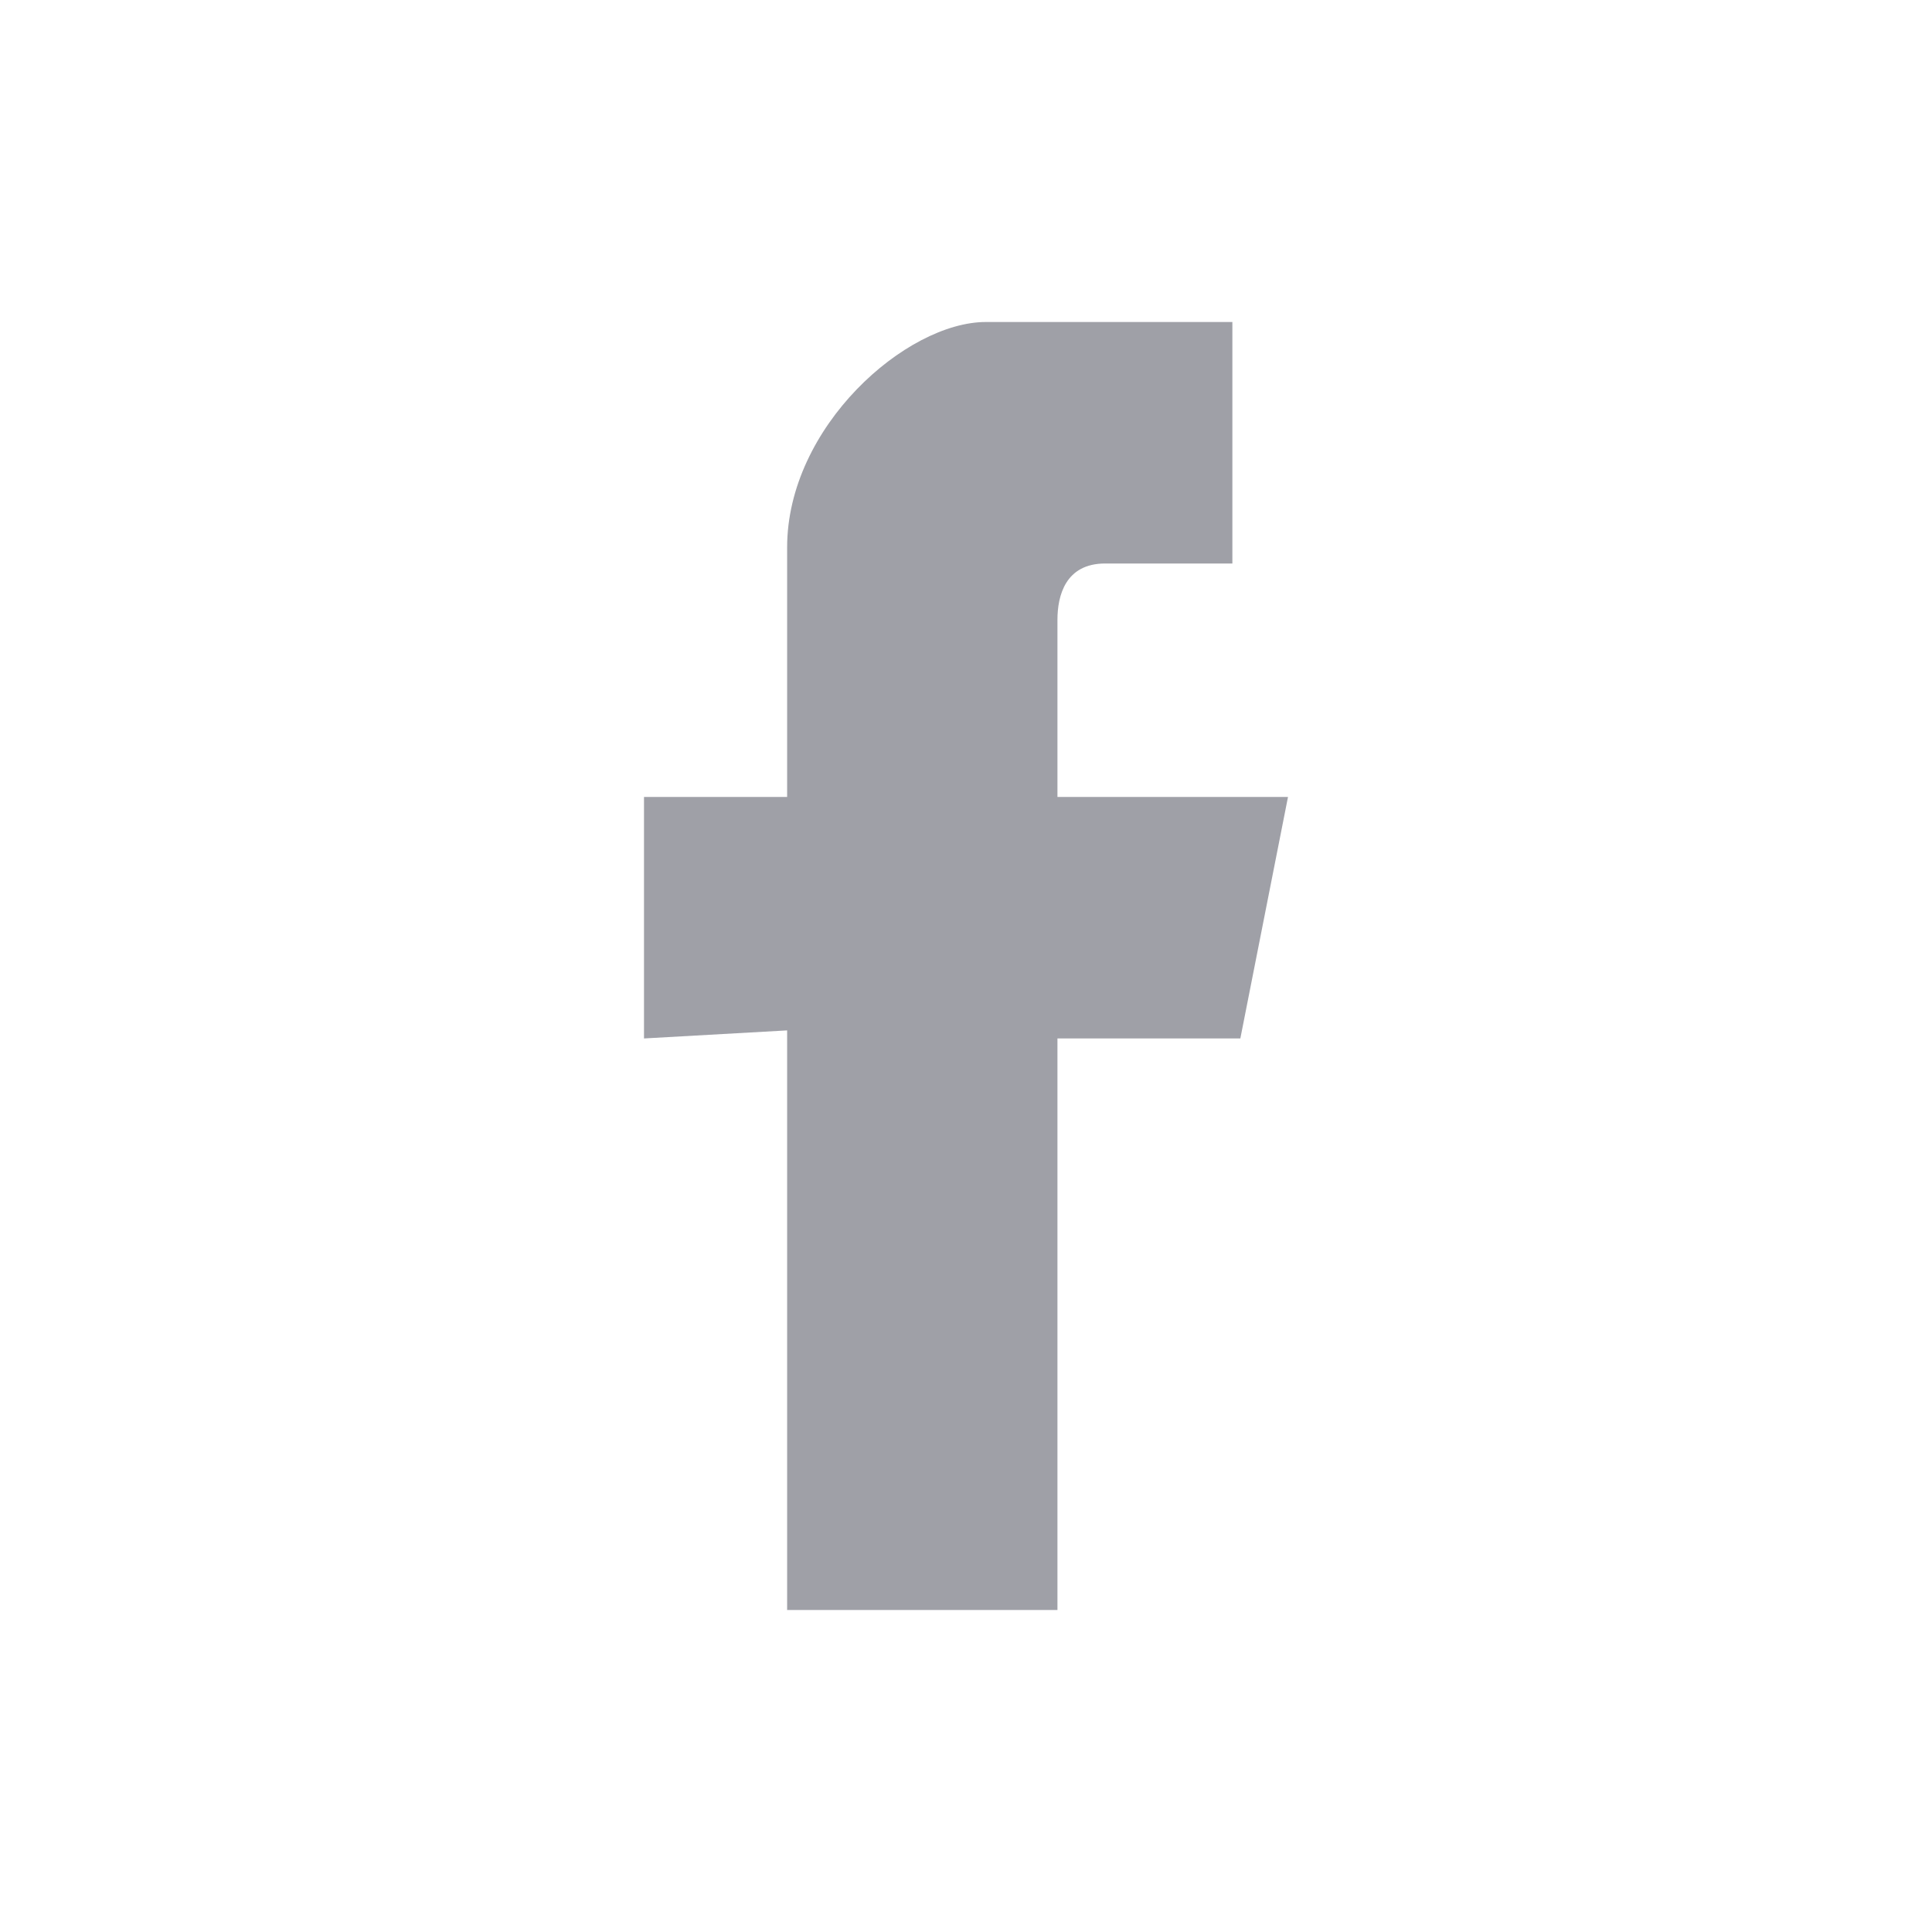
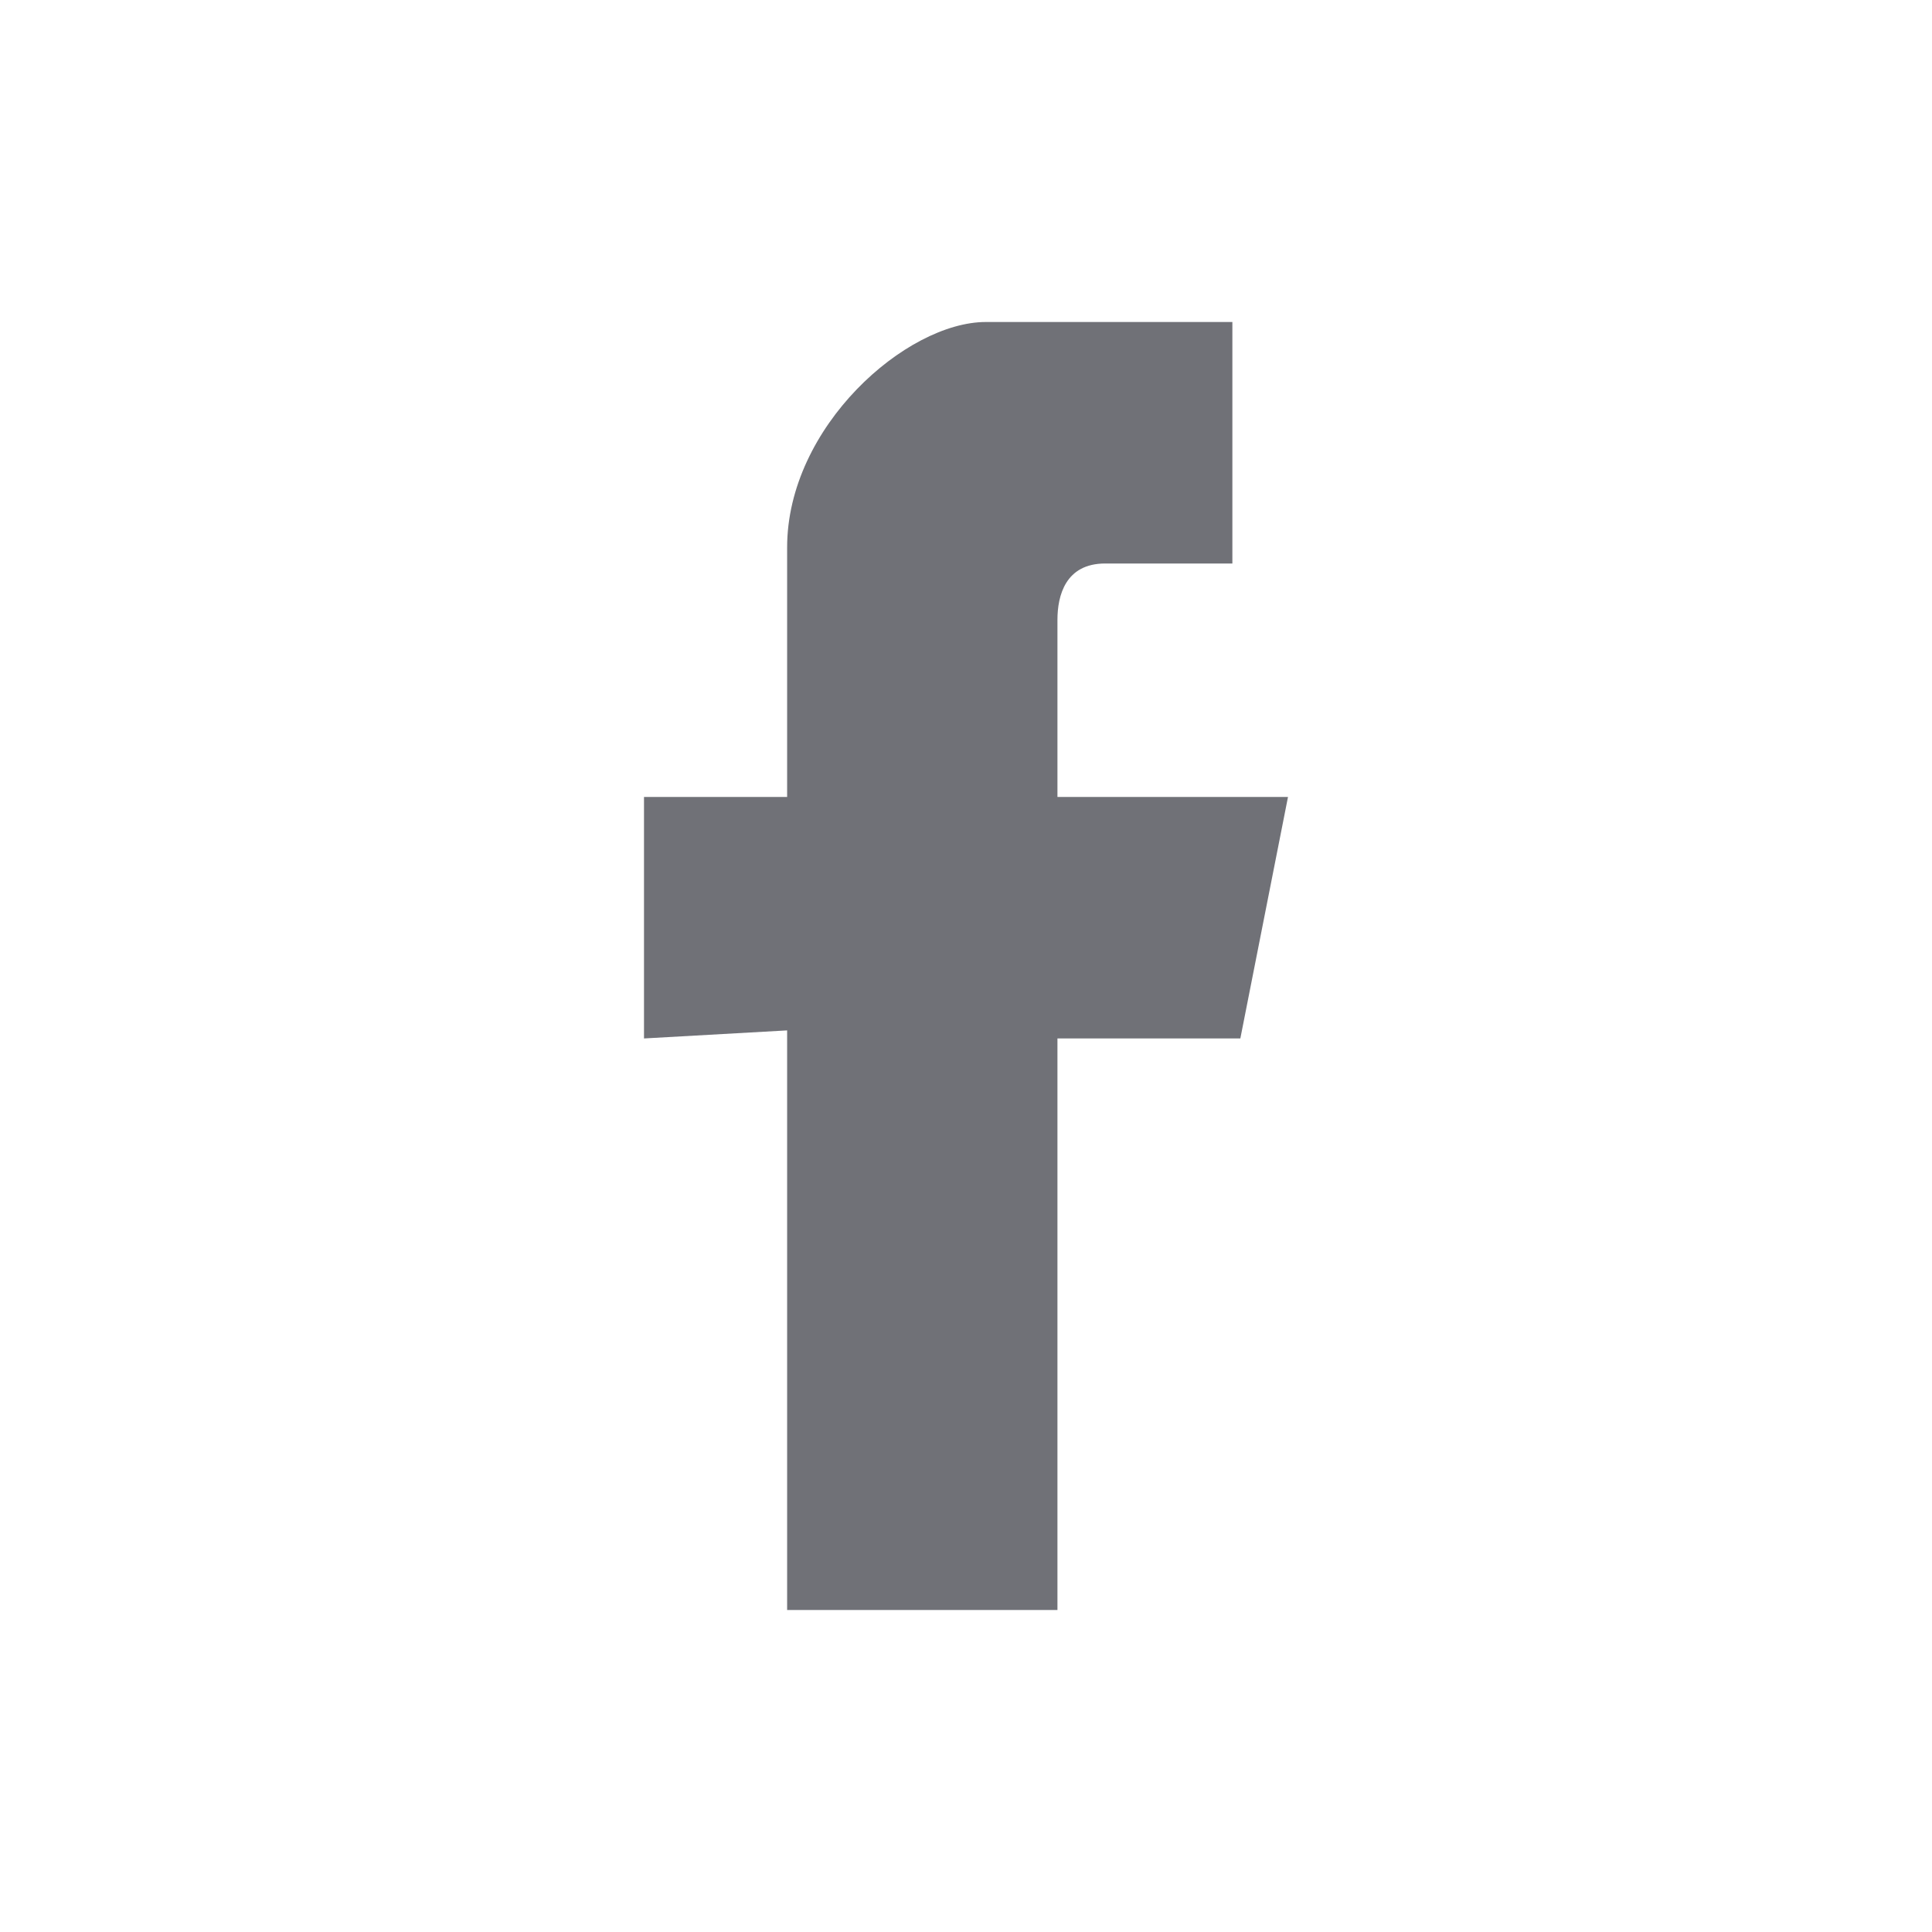
<svg xmlns="http://www.w3.org/2000/svg" width="24" height="24" viewBox="0 0 24 24" fill="none">
-   <path fill-rule="evenodd" clip-rule="evenodd" d="M9.778 12.8V20H13.136V12.9H15.408L16 9.9H13.136C13.136 9.9 13.136 8.5 13.136 7.7C13.136 7.4 13.235 7 13.729 7C14.42 7 15.309 7 15.309 7V4C15.309 4 13.827 4 12.247 4C11.259 4 9.778 5.3 9.778 6.8C9.778 8.3 9.778 9.9 9.778 9.9H8V12.9L9.778 12.8Z" fill="#9FA0A7" />
+   <path fill-rule="evenodd" clip-rule="evenodd" d="M9.778 12.8V20H13.136V12.9H15.408L16 9.9H13.136C13.136 9.9 13.136 8.5 13.136 7.7C13.136 7.4 13.235 7 13.729 7C14.42 7 15.309 7 15.309 7V4C15.309 4 13.827 4 12.247 4C11.259 4 9.778 5.3 9.778 6.8C9.778 8.3 9.778 9.9 9.778 9.9H8V12.9L9.778 12.8Z" fill="#707177" />
</svg>
